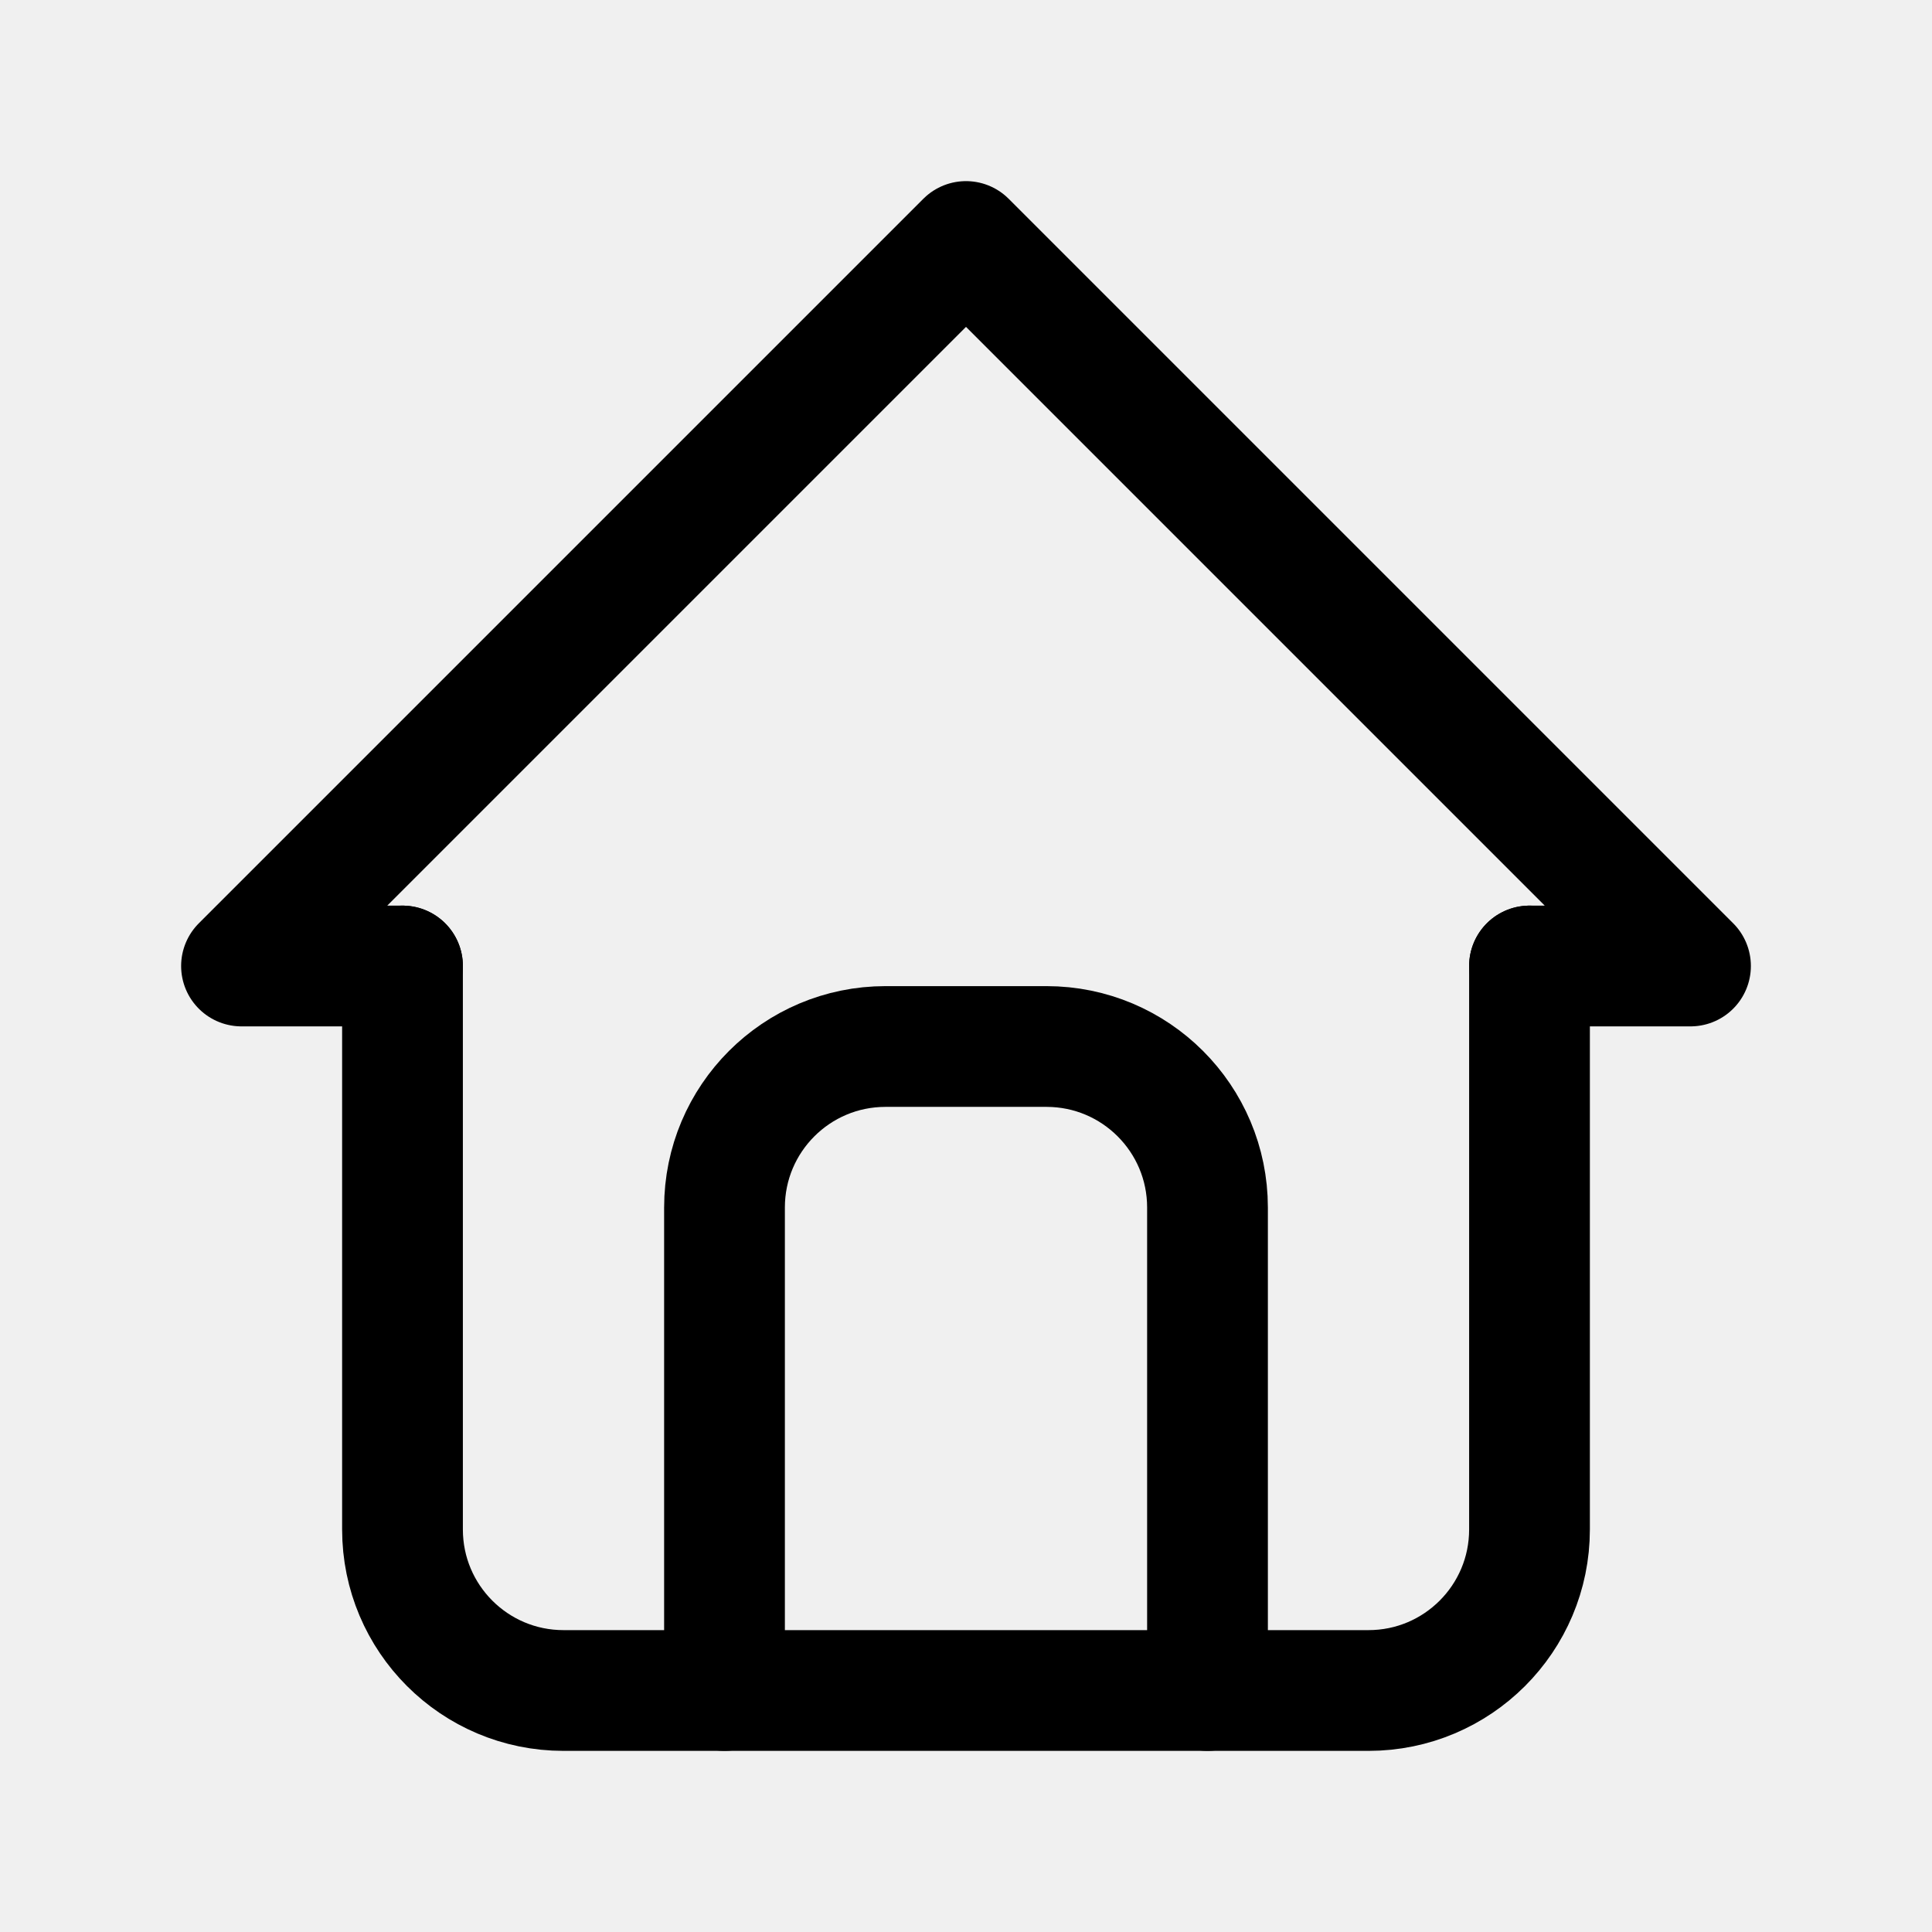
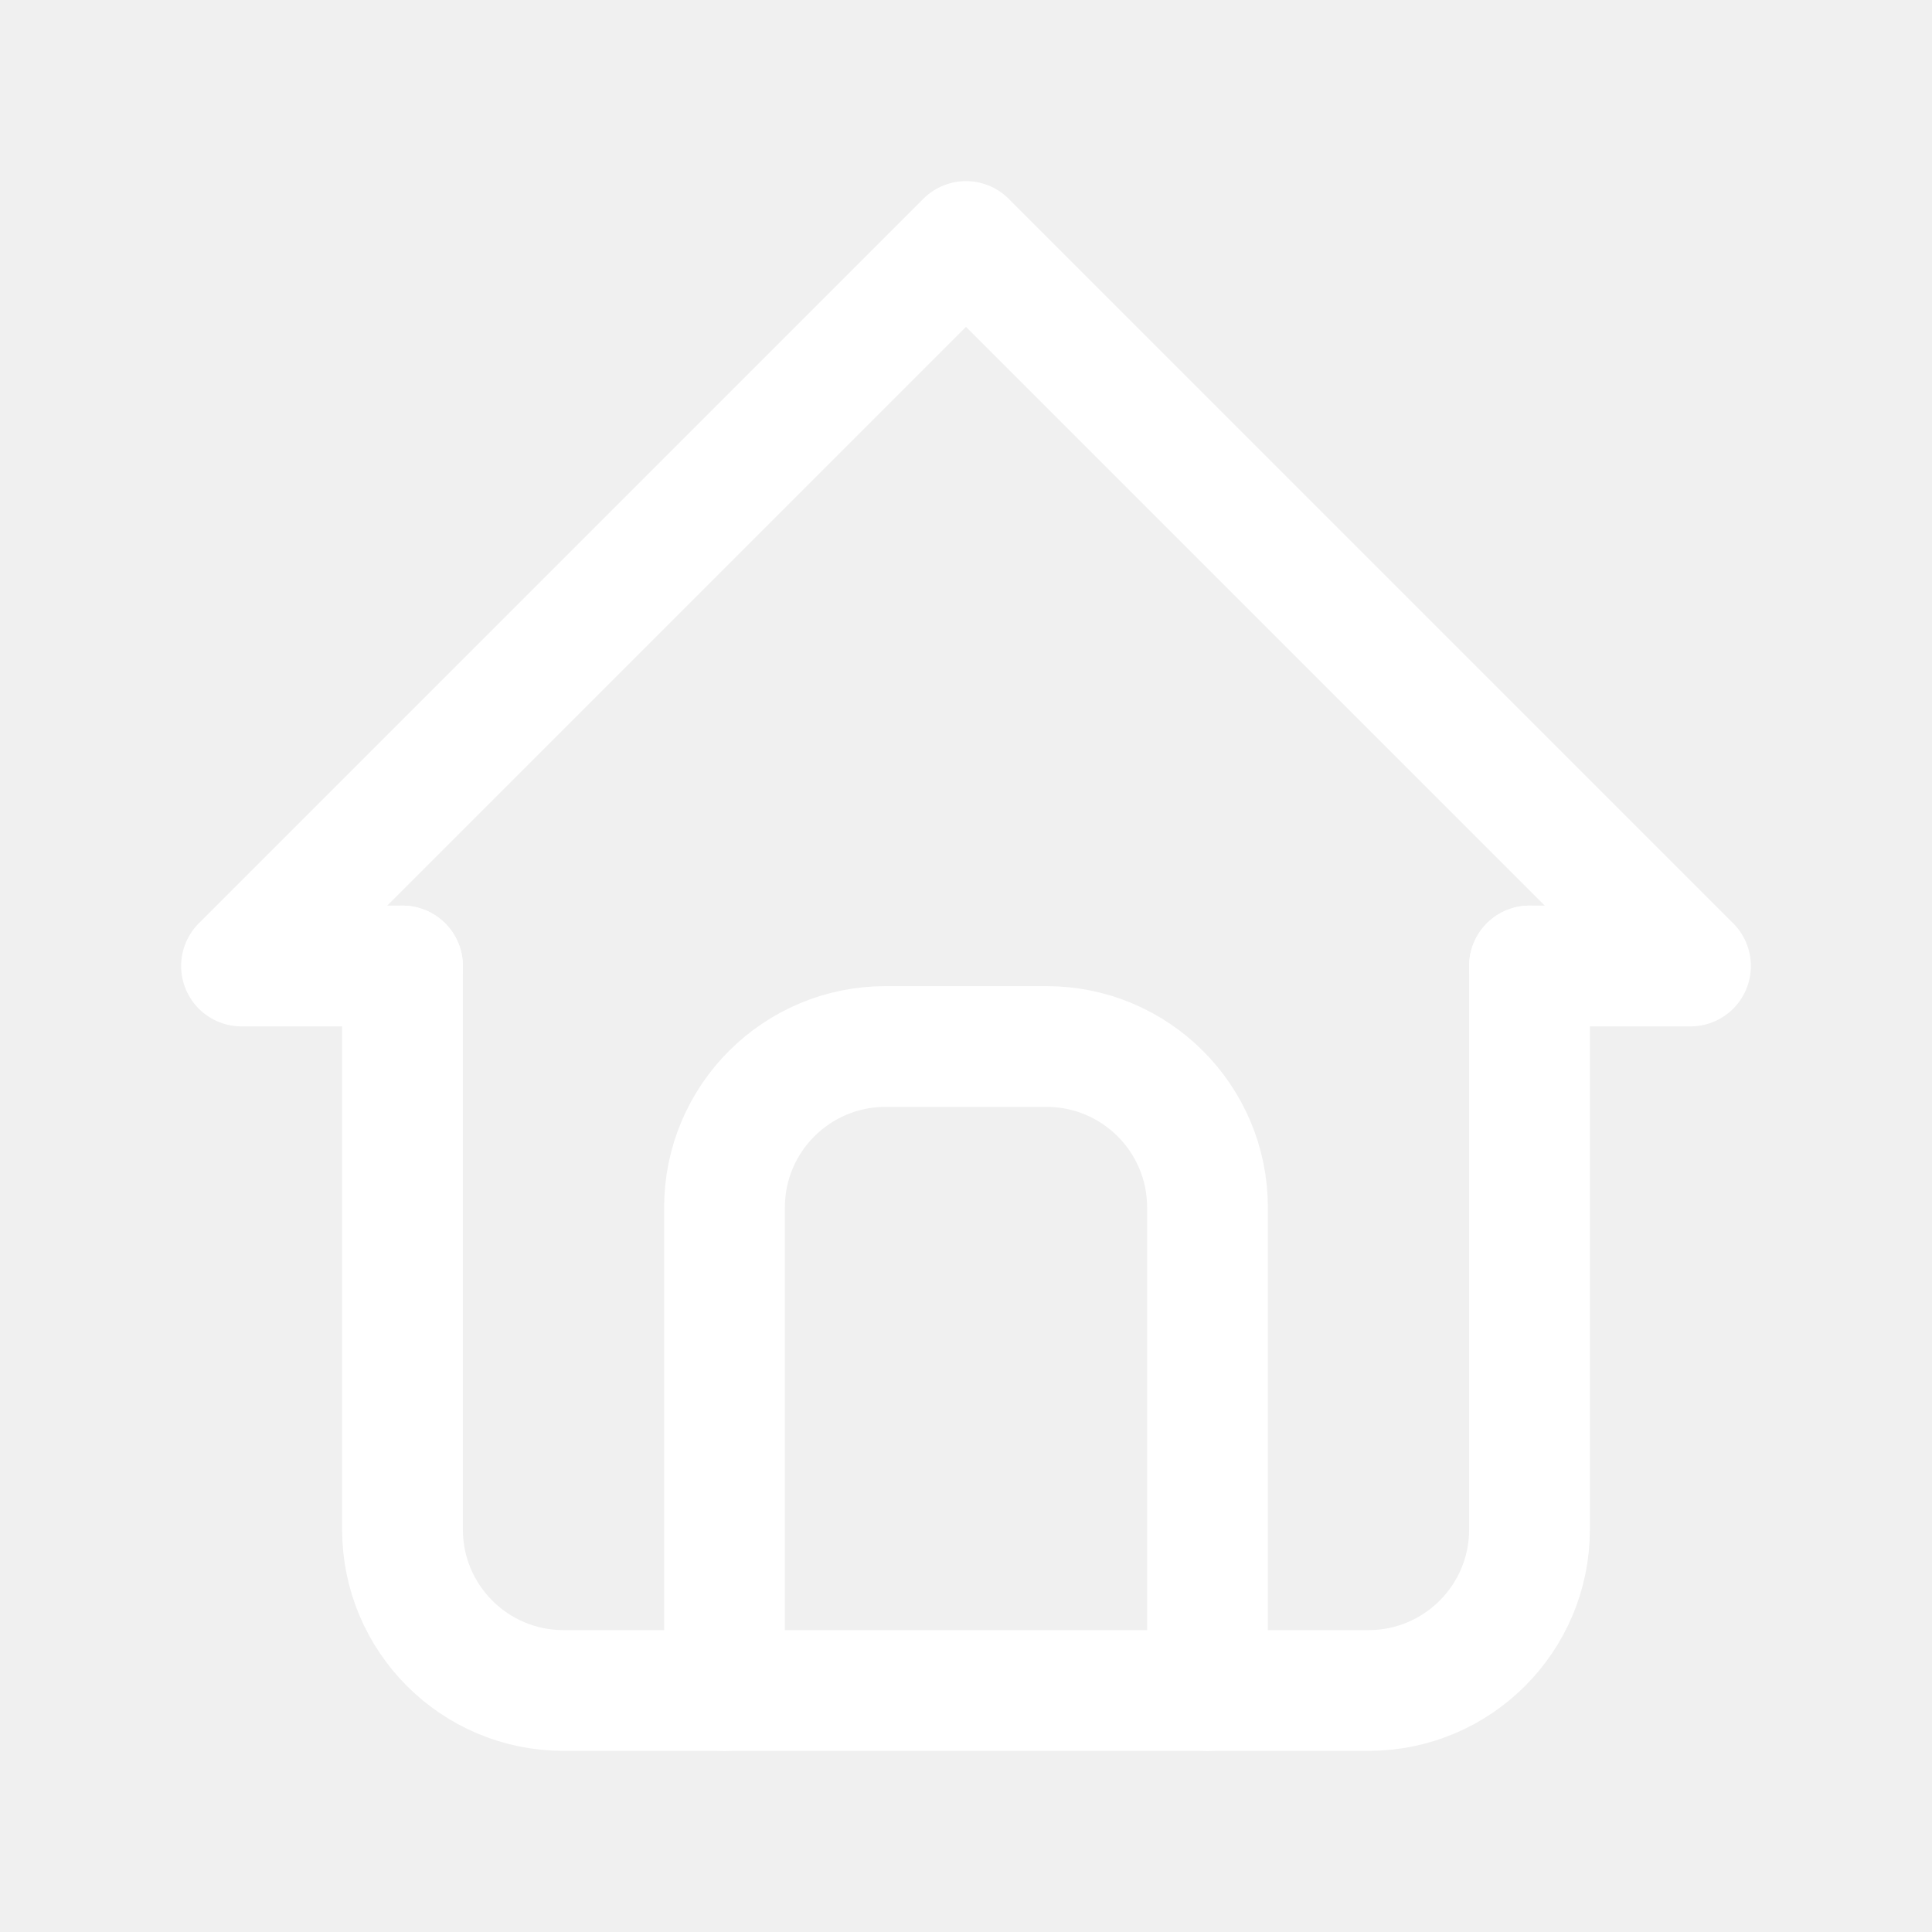
- <svg xmlns="http://www.w3.org/2000/svg" width="48" height="48" viewBox="0 0 24 24" fill="none" stroke="currentColor" stroke-width="1.5" stroke-linecap="round" stroke-linejoin="round">
+ <svg xmlns="http://www.w3.org/2000/svg" width="48" height="48" viewBox="0 0 24 24" fill="none" stroke="#FFFFFF" stroke-width="1.5" stroke-linecap="round" stroke-linejoin="round">
  <path d="M5 12l-2 0l9 -9l9 9l-2 0" />
  <path d="M5 12v7a2 2 0 0 0 2 2h10a2 2 0 0 0 2 -2v-7" />
  <path d="M9 21v-6a2 2 0 0 1 2 -2h2a2 2 0 0 1 2 2v6" />
</svg>
